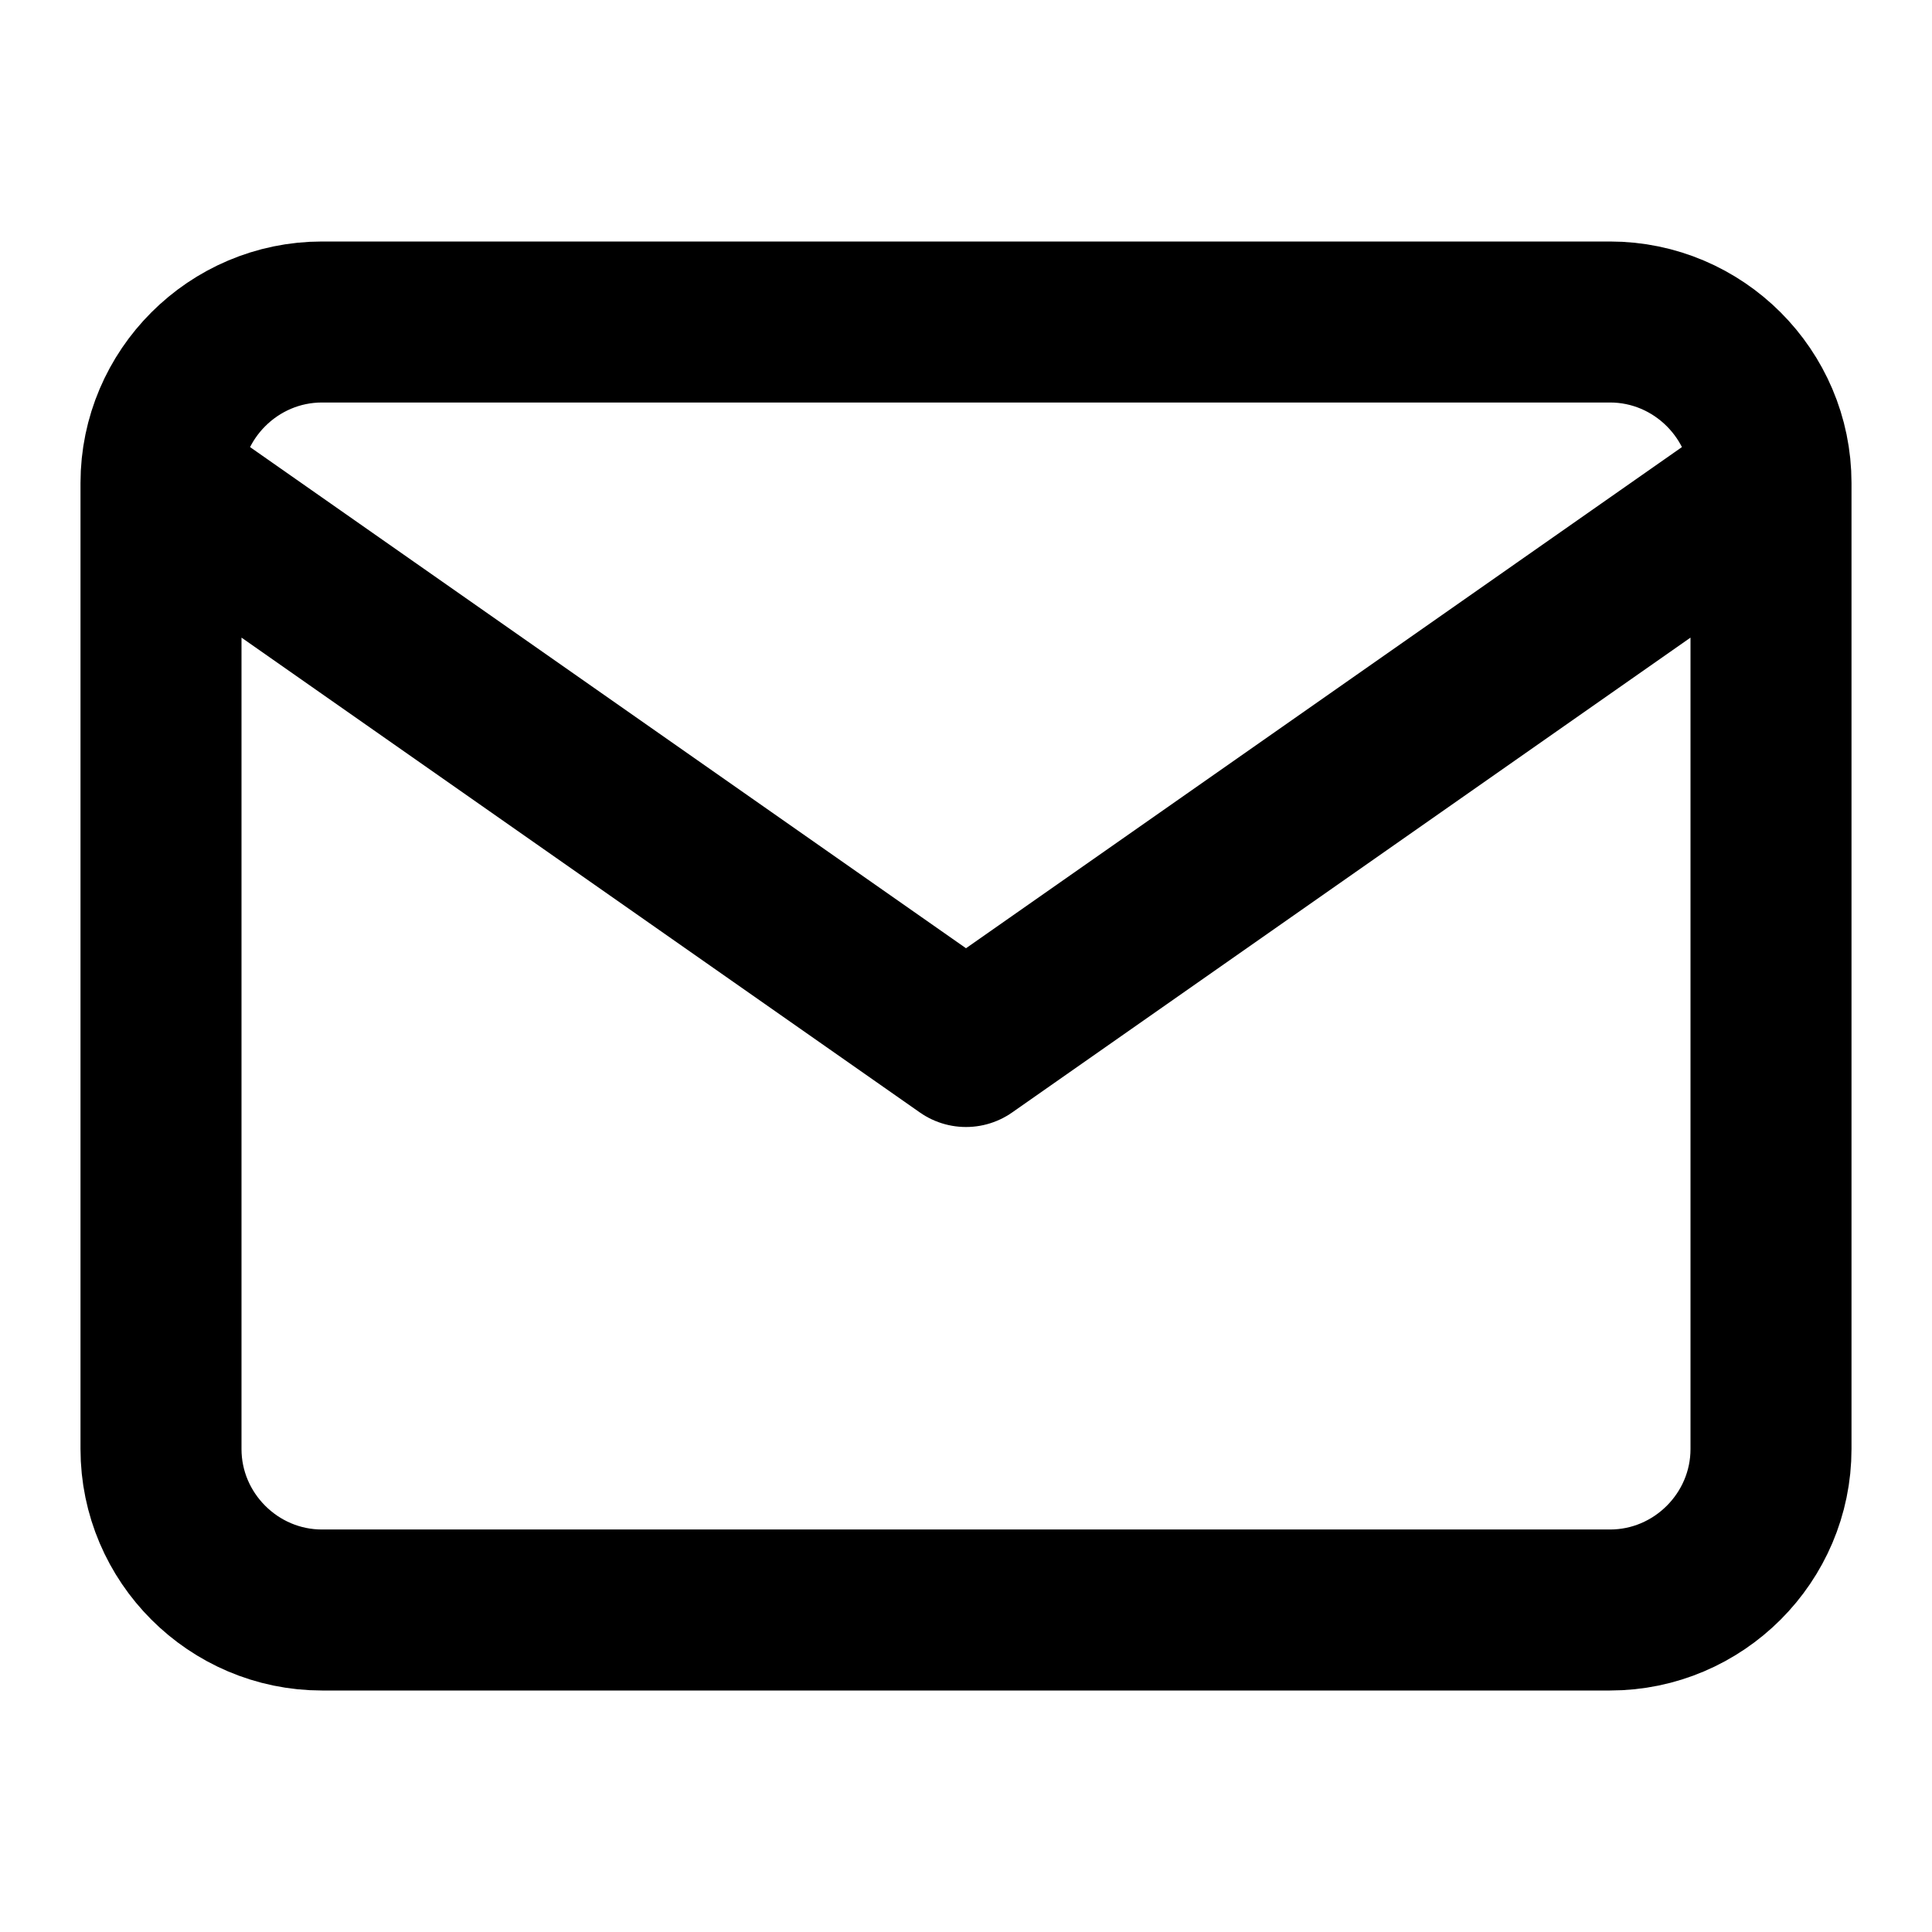
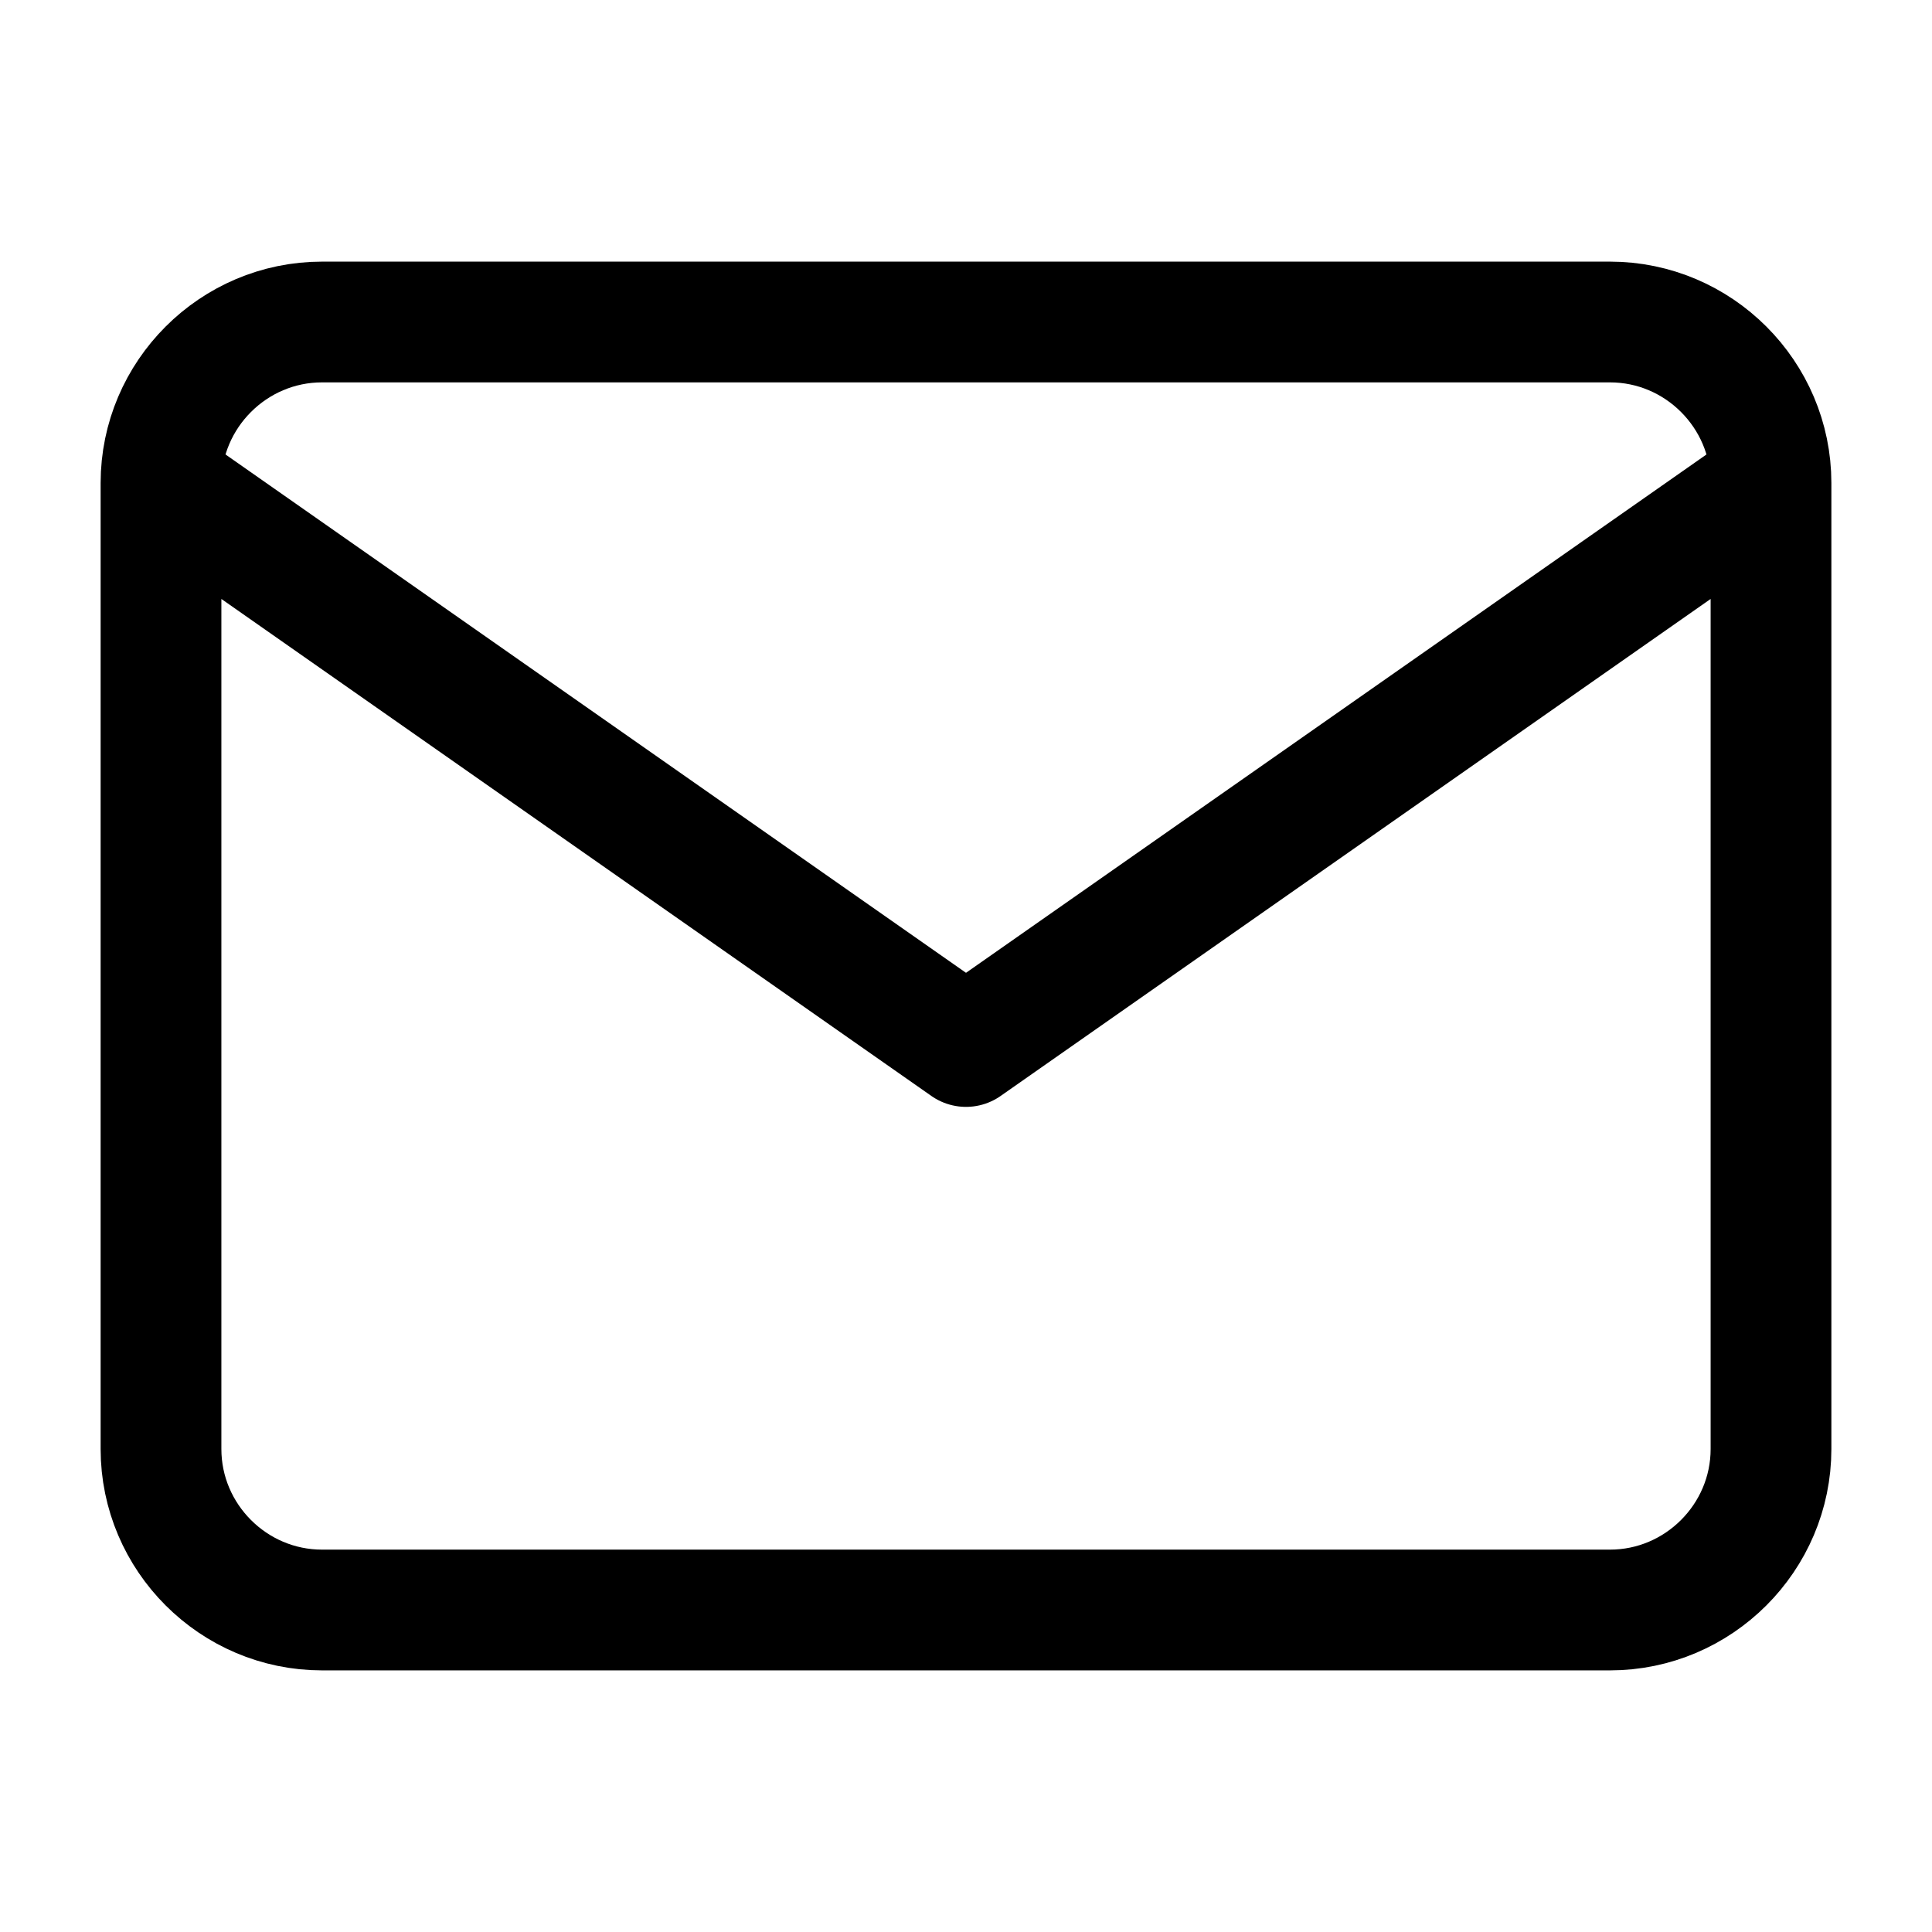
<svg xmlns="http://www.w3.org/2000/svg" width="48" height="48" fill="none">
-   <path stroke="currentColor" stroke-linecap="round" stroke-linejoin="round" stroke-width="4" d="M44 12c0-2.2-1.8-4-4-4H8c-2.2 0-4 1.8-4 4m40 0v24c0 2.2-1.8 4-4 4H8c-2.2 0-4-1.8-4-4V12m40 0L24 26 4 12" />
+   <path stroke="currentColor" stroke-linecap="round" stroke-linejoin="round" stroke-width="3" d="M44 12c0-2.2-1.8-4-4-4H8c-2.2 0-4 1.8-4 4m40 0v24c0 2.2-1.8 4-4 4H8c-2.2 0-4-1.8-4-4V12m40 0L24 26 4 12" />
</svg>
